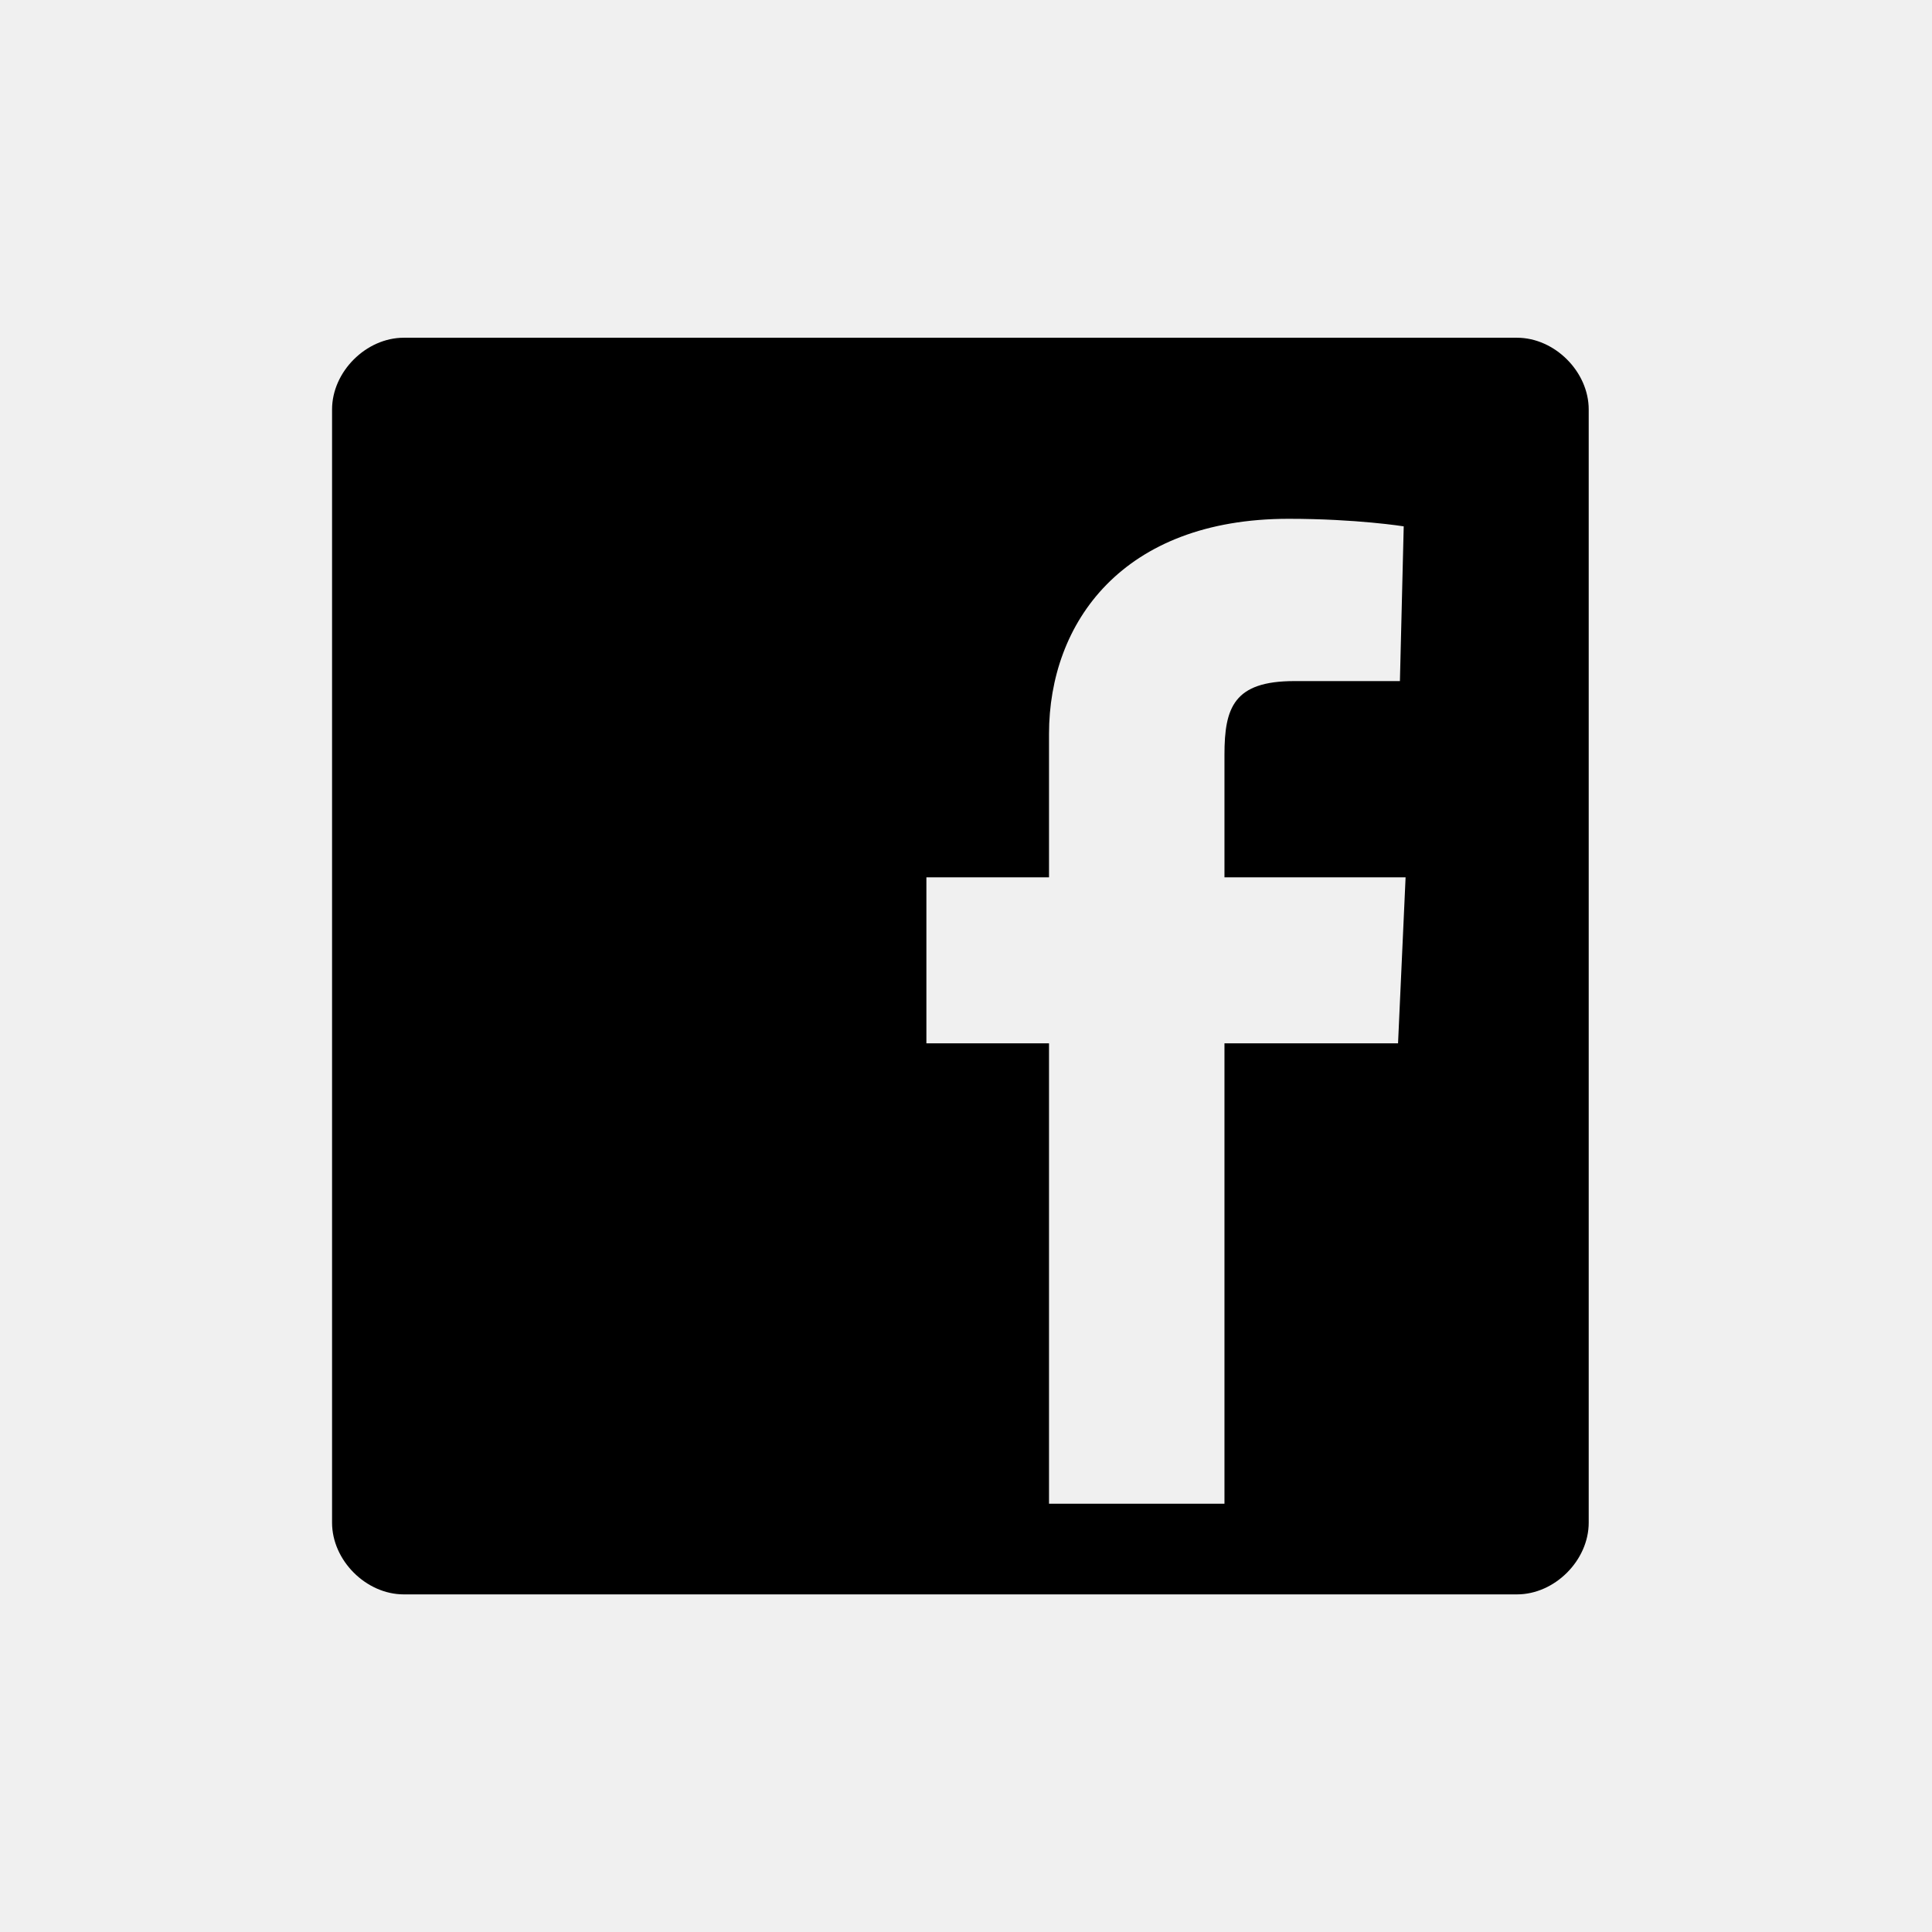
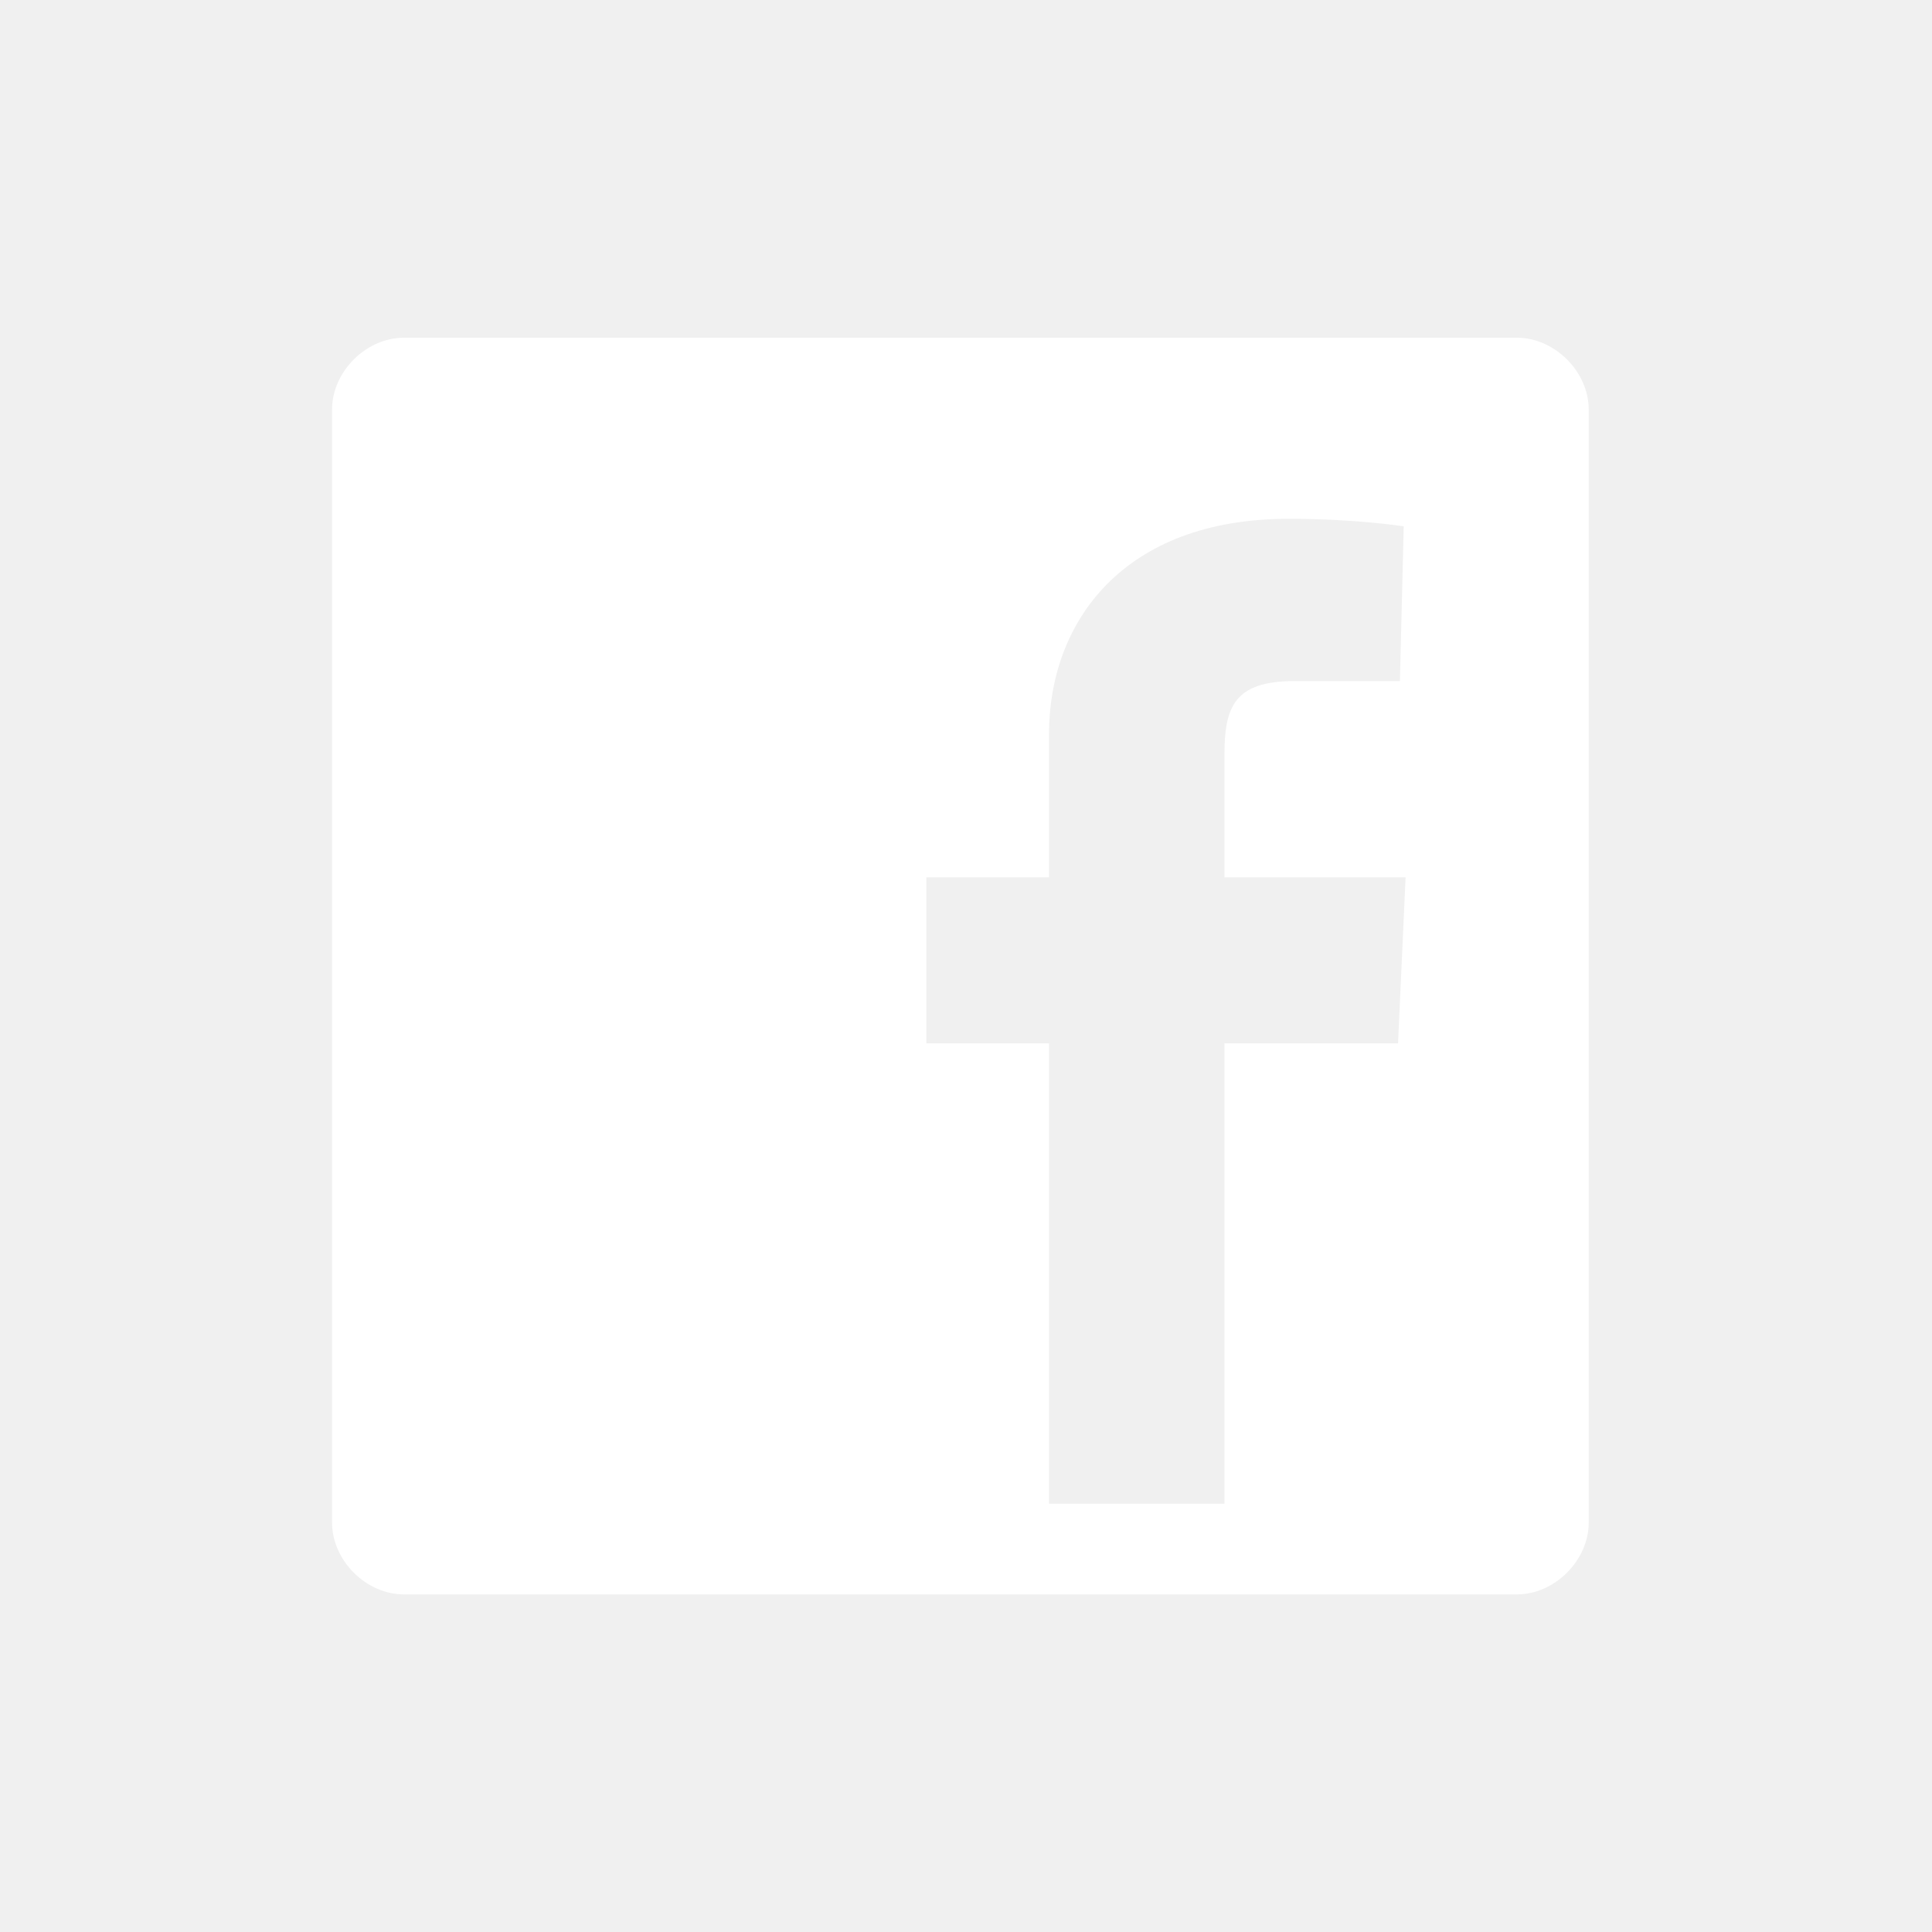
- <svg xmlns="http://www.w3.org/2000/svg" fill="#000000" width="800px" height="800px" viewBox="-5.5 0 32 32" version="1.1">
+ <svg xmlns="http://www.w3.org/2000/svg" fill="#FFFFFF" width="800px" height="800px" viewBox="-5.5 0 32 32" version="1.1">
  <path d="M1.188 5.594h18.438c0.625 0 1.188 0.563 1.188 1.188v18.438c0 0.625-0.563 1.188-1.188 1.188h-18.438c-0.625 0-1.188-0.563-1.188-1.188v-18.438c0-0.625 0.563-1.188 1.188-1.188zM14.781 17.281h2.875l0.125-2.75h-3v-2.031c0-0.781 0.156-1.219 1.156-1.219h1.75l0.063-2.563s-0.781-0.125-1.906-0.125c-2.75 0-3.969 1.719-3.969 3.563v2.375h-2.031v2.75h2.031v7.625h2.906v-7.625z" />
</svg>
